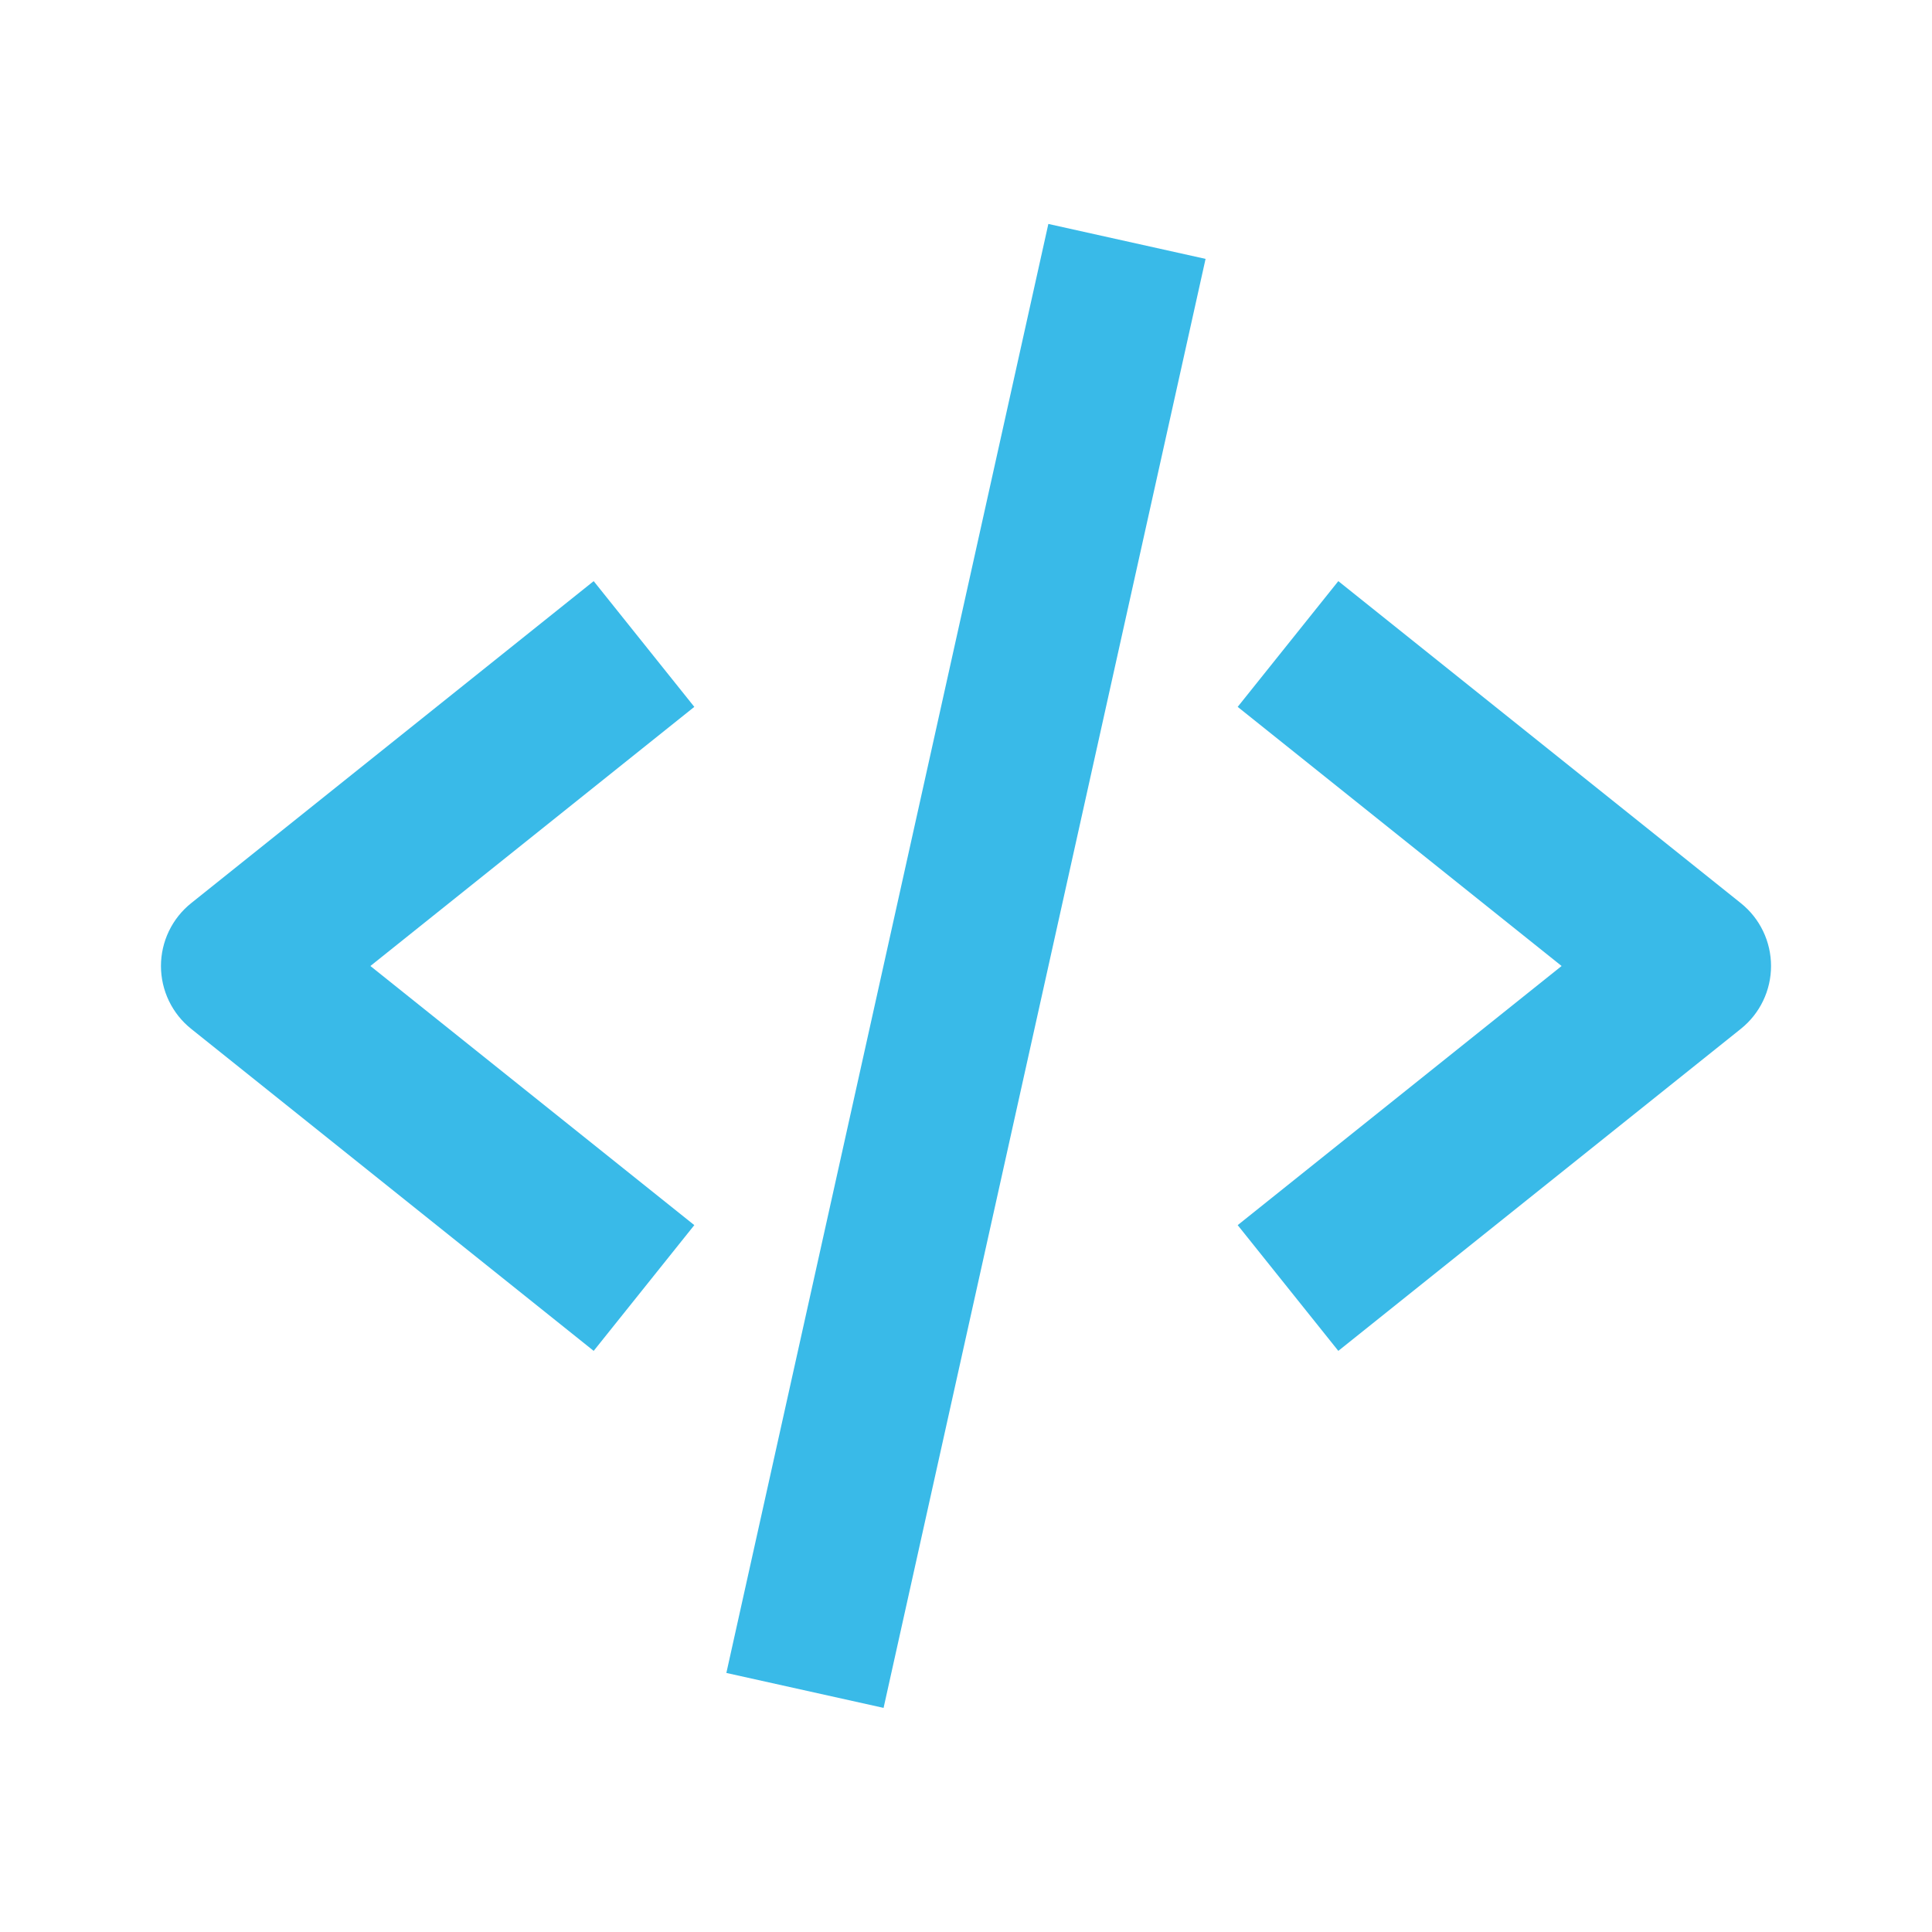
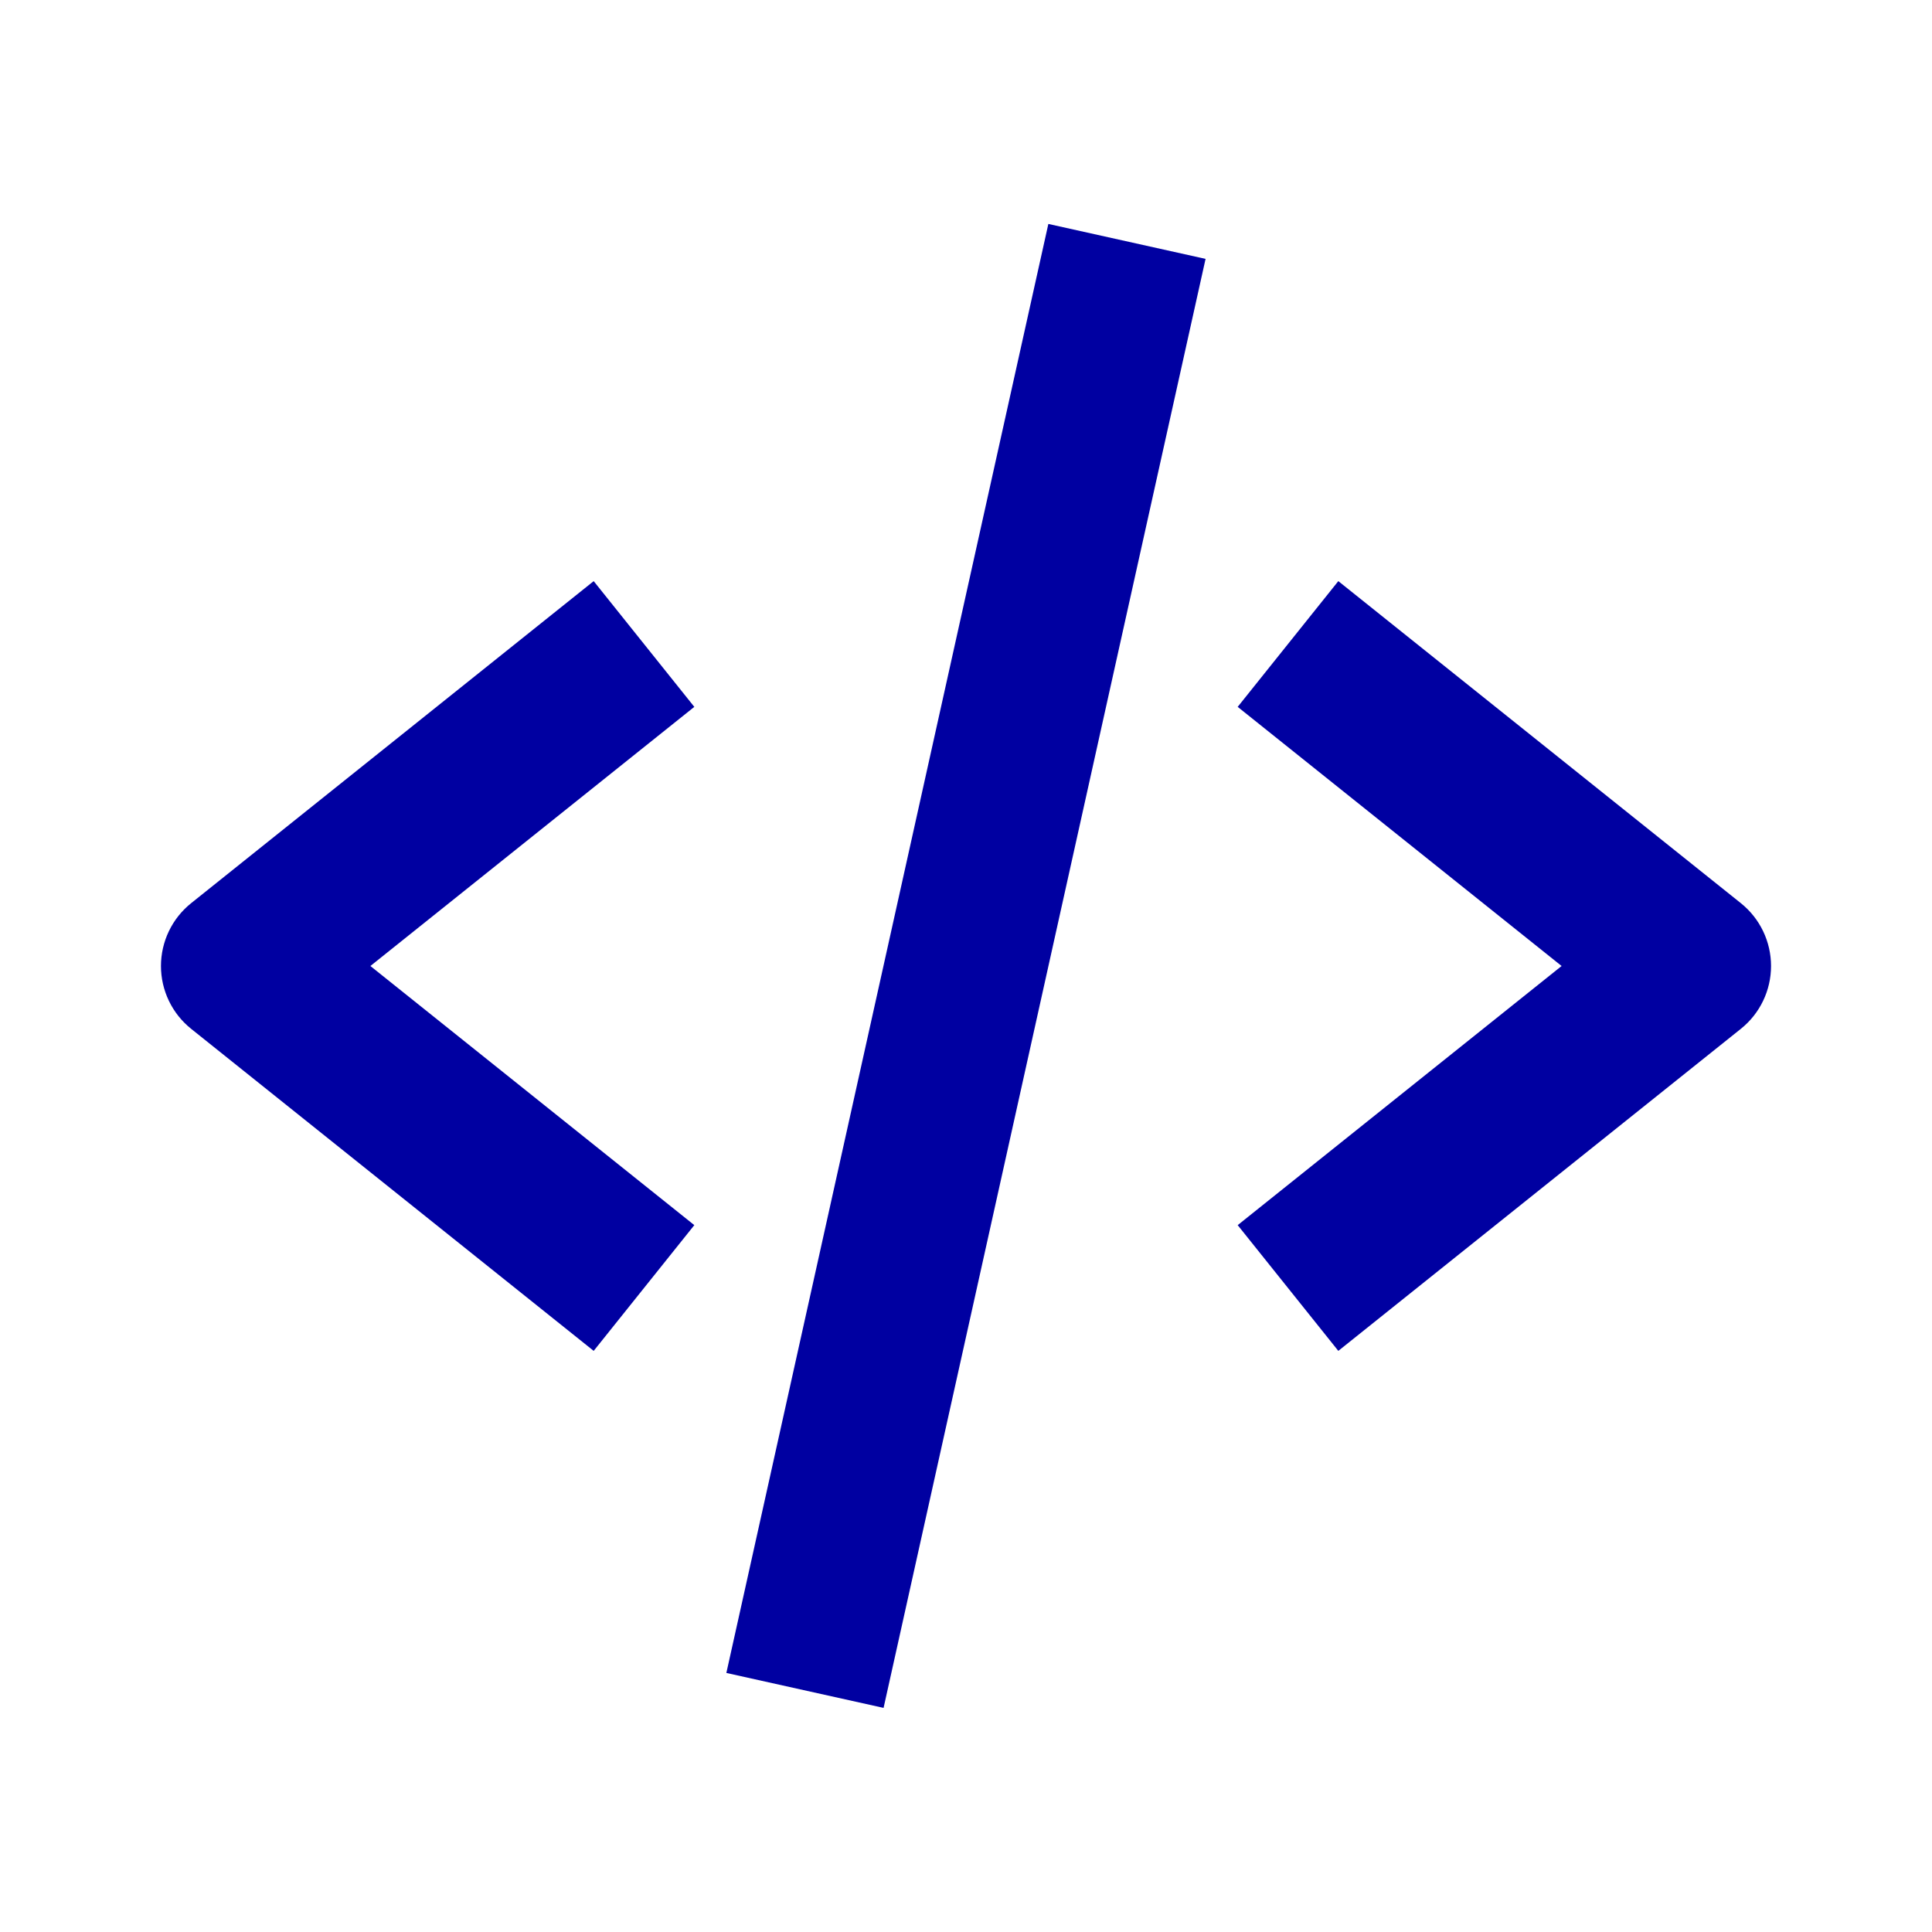
<svg xmlns="http://www.w3.org/2000/svg" width="80" height="80" viewBox="0 0 80 80" fill="none">
-   <path d="M24.583 55.937L28.75 50.73L15.337 40L28.75 29.27L24.583 24.063L7.917 37.397C7.526 37.709 7.211 38.105 6.994 38.556C6.778 39.006 6.665 39.5 6.665 40C6.665 40.5 6.778 40.994 6.994 41.444C7.211 41.895 7.526 42.291 7.917 42.603L24.583 55.937ZM55.417 24.063L51.25 29.27L64.663 40L51.25 50.73L55.417 55.937L72.083 42.603C72.474 42.291 72.789 41.895 73.006 41.444C73.222 40.994 73.335 40.5 73.335 40C73.335 39.5 73.222 39.006 73.006 38.556C72.789 38.105 72.474 37.709 72.083 37.397L55.417 24.063Z" fill="#39BAE8" />
-   <path d="M49.92 10.72L36.587 70.72L30.077 69.273L43.41 9.273L49.92 10.72Z" fill="#39BAE8" />
+   <path d="M24.583 55.937L28.75 50.73L15.337 40L28.75 29.27L24.583 24.063L7.917 37.397C7.526 37.709 7.211 38.105 6.994 38.556C6.778 39.006 6.665 39.5 6.665 40C6.665 40.5 6.778 40.994 6.994 41.444C7.211 41.895 7.526 42.291 7.917 42.603L24.583 55.937ZM55.417 24.063L51.25 29.27L64.663 40L51.25 50.73L55.417 55.937L72.083 42.603C72.474 42.291 72.789 41.895 73.006 41.444C73.222 40.994 73.335 40.5 73.335 40C73.335 39.5 73.222 39.006 73.006 38.556C72.789 38.105 72.474 37.709 72.083 37.397L55.417 24.063Z" fill="#0000A1" />
+   <path d="M49.92 10.72L36.587 70.72L30.077 69.273L43.41 9.273L49.92 10.72Z" fill="#0000A1" />
</svg>
